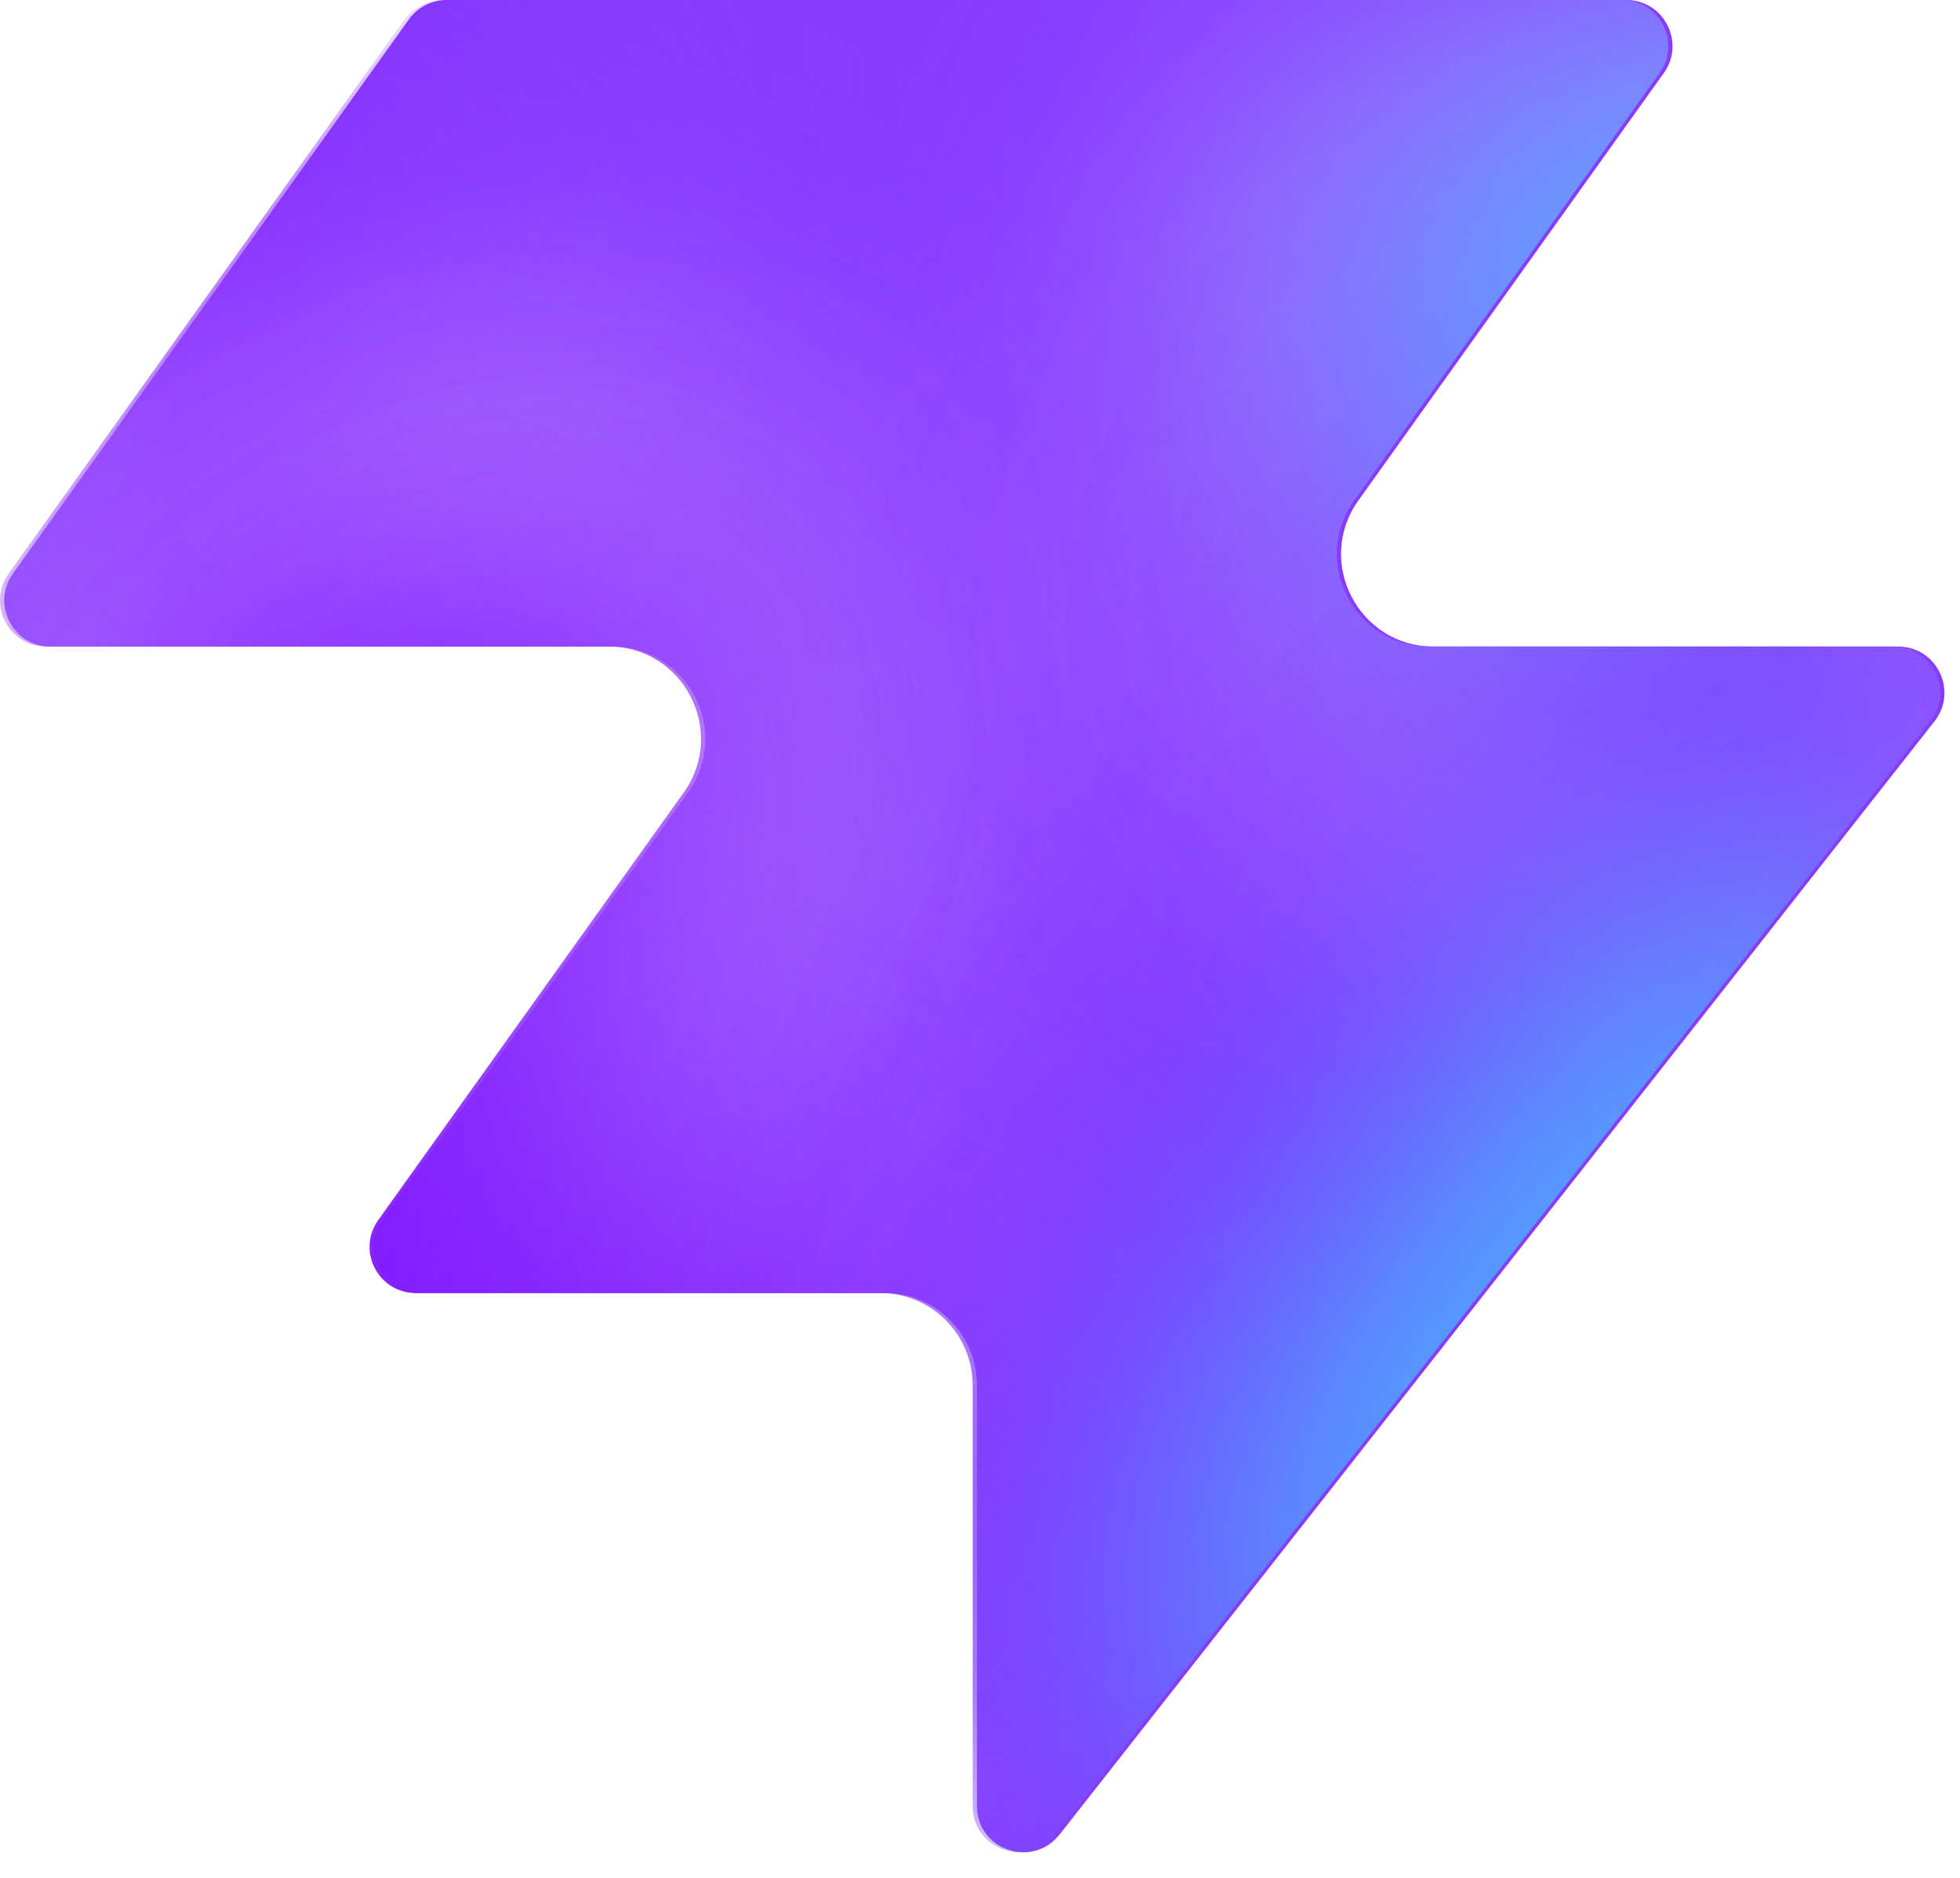
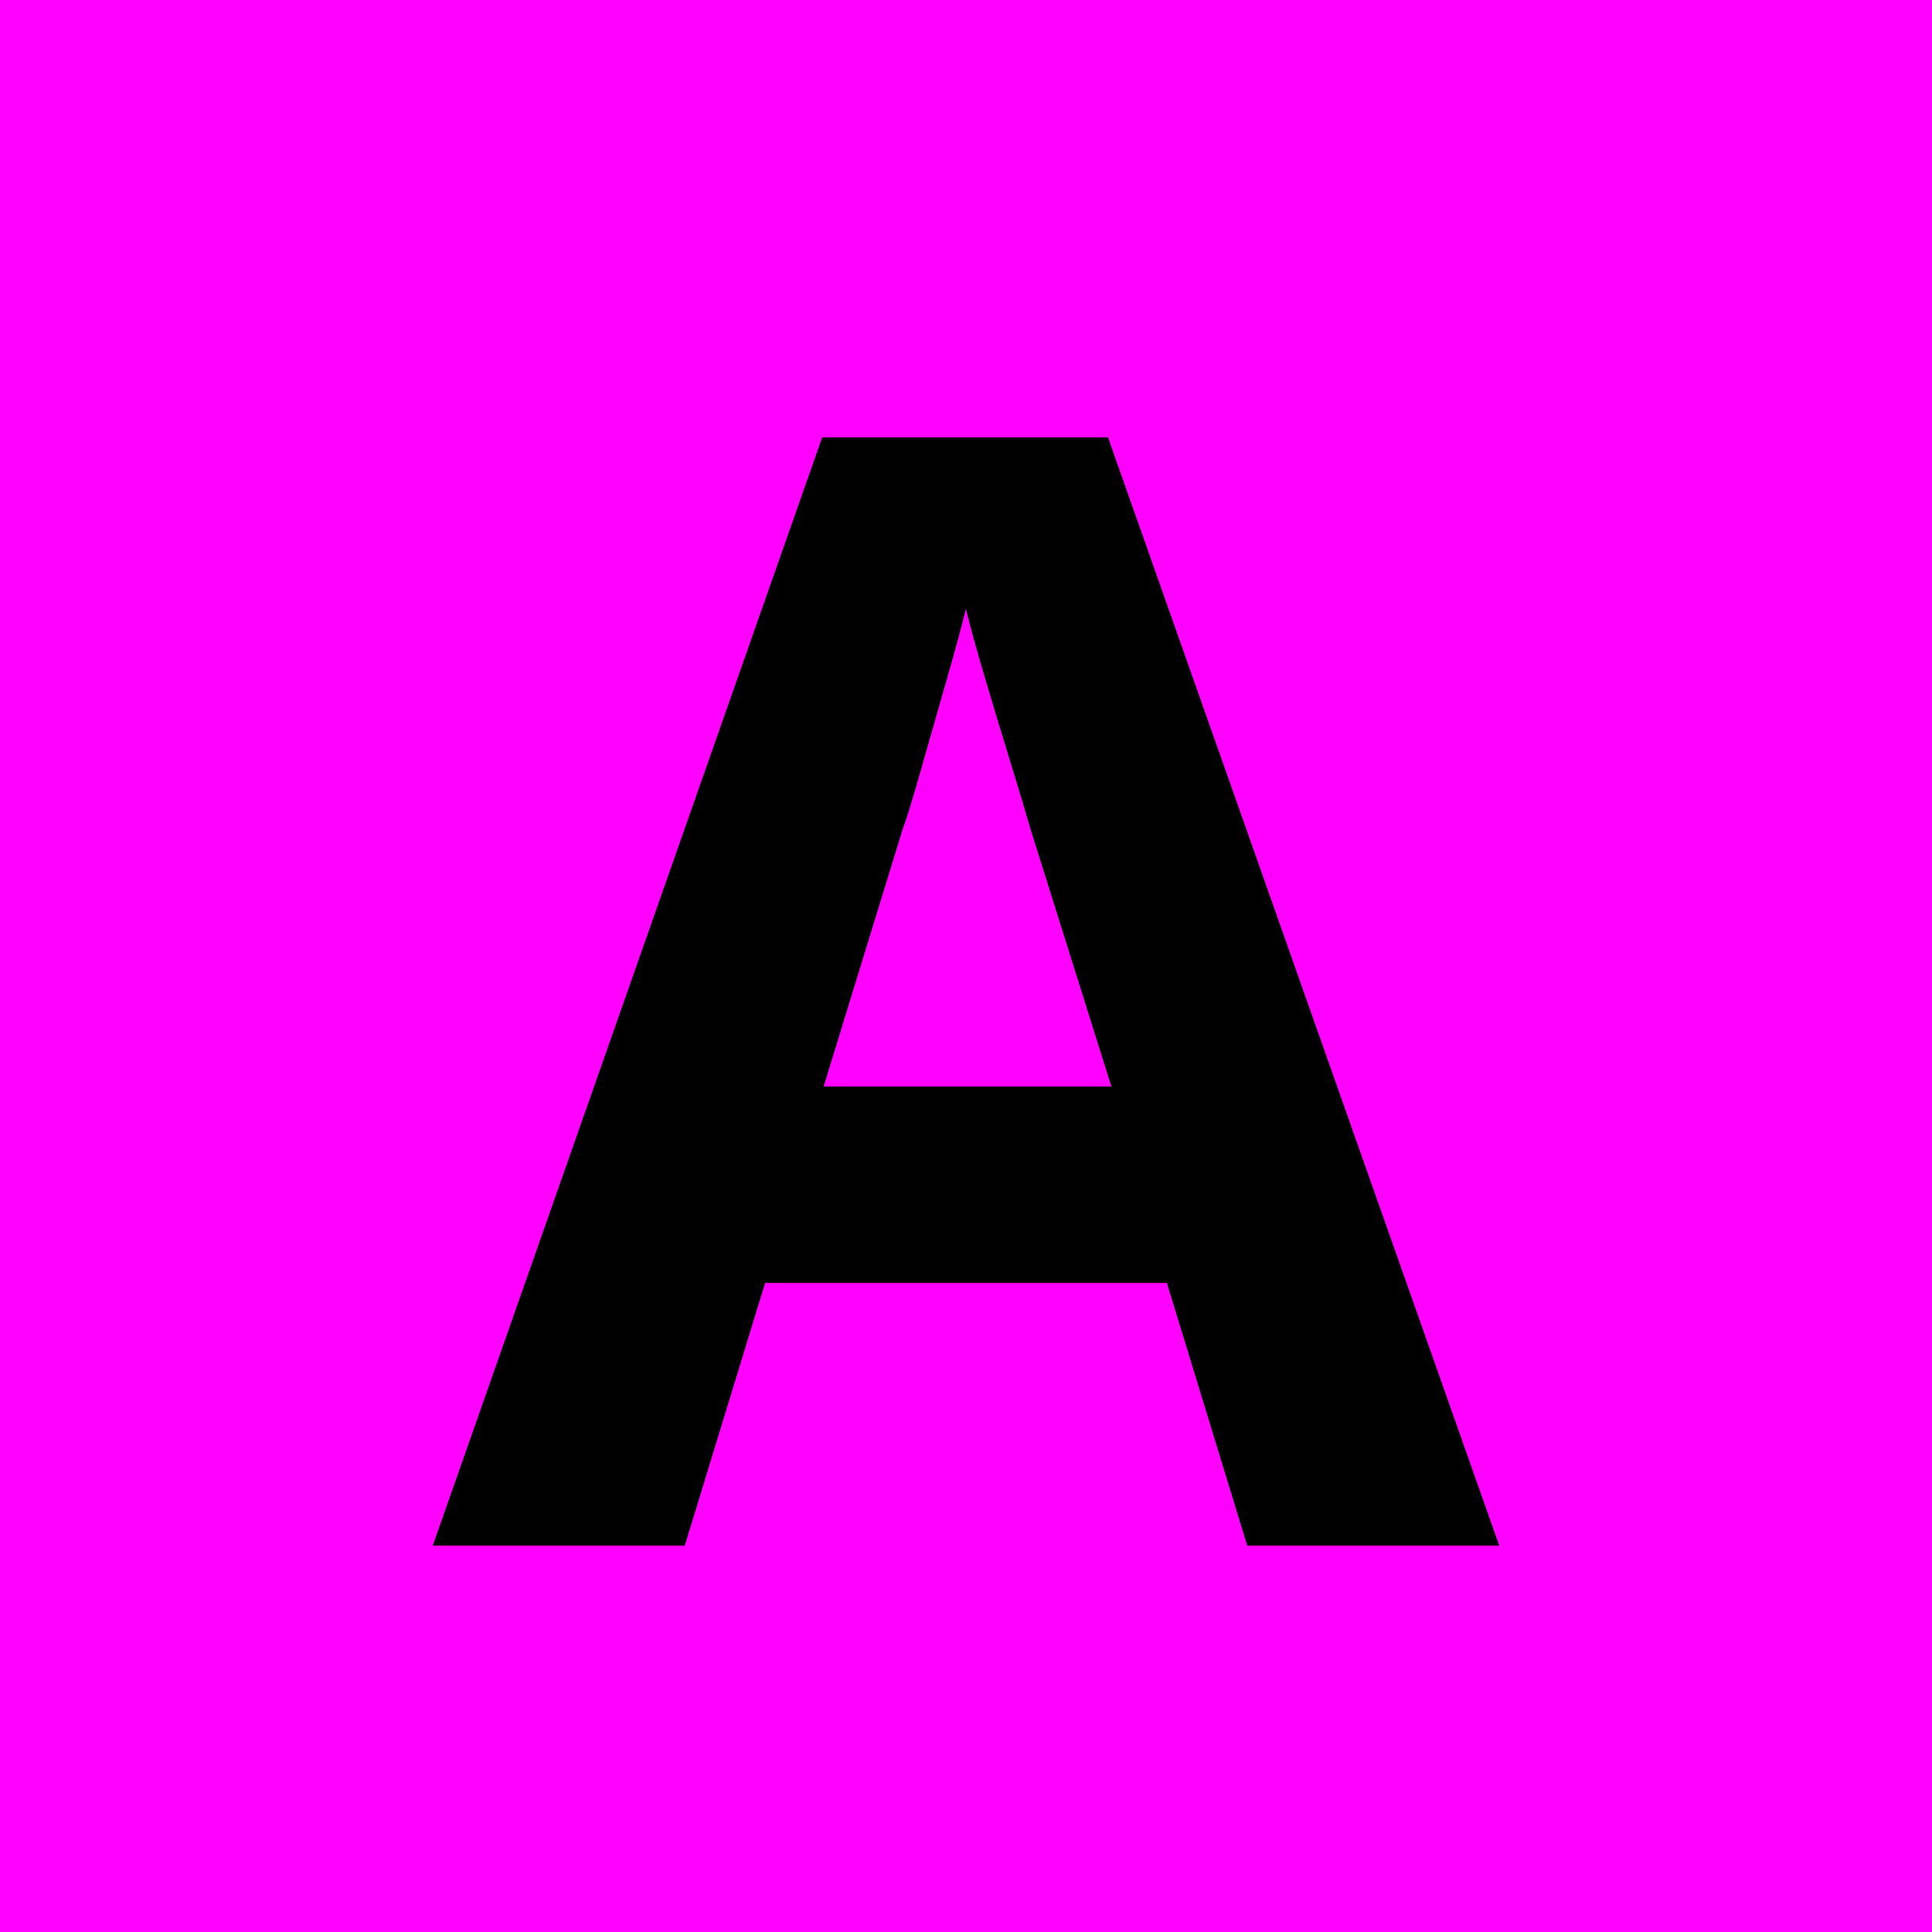
- <svg xmlns="http://www.w3.org/2000/svg" width="48" height="46" fill="none" viewBox="0 0 48 46">
-   <path fill="#863bff" d="M25.946 44.938c-.664.845-2.021.375-2.021-.698V33.937a2.26 2.26 0 0 0-2.262-2.262H10.287c-.92 0-1.456-1.04-.92-1.788l7.48-10.471c1.07-1.497 0-3.578-1.842-3.578H1.237c-.92 0-1.456-1.04-.92-1.788L10.013.474c.214-.297.556-.474.92-.474h28.894c.92 0 1.456 1.04.92 1.788l-7.48 10.471c-1.07 1.498 0 3.579 1.842 3.579h11.377c.943 0 1.473 1.088.89 1.83L25.947 44.94z" style="fill:#863bff;fill:color(display-p3 .525 .23 1);fill-opacity:1" />
-   <mask id="a" width="48" height="46" x="0" y="0" maskUnits="userSpaceOnUse" style="mask-type:alpha">
-     <path fill="#000" d="M25.842 44.938c-.664.844-2.021.375-2.021-.698V33.937a2.26 2.26 0 0 0-2.262-2.262H10.183c-.92 0-1.456-1.04-.92-1.788l7.48-10.471c1.07-1.498 0-3.579-1.842-3.579H1.133c-.92 0-1.456-1.04-.92-1.787L9.91.473c.214-.297.556-.474.92-.474h28.894c.92 0 1.456 1.04.92 1.788l-7.48 10.471c-1.07 1.498 0 3.578 1.842 3.578h11.377c.943 0 1.473 1.088.89 1.832L25.843 44.94z" style="fill:#000;fill-opacity:1" />
-   </mask>
-   <g mask="url(#a)">
-     <g filter="url(#b)">
-       <ellipse cx="5.508" cy="14.704" fill="#ede6ff" rx="5.508" ry="14.704" style="fill:#ede6ff;fill:color(display-p3 .927 .903 1);fill-opacity:1" transform="matrix(.00324 1 1 -.00324 -4.47 31.516)" />
-     </g>
-     <g filter="url(#c)">
-       <ellipse cx="10.399" cy="29.851" fill="#ede6ff" rx="10.399" ry="29.851" style="fill:#ede6ff;fill:color(display-p3 .927 .903 1);fill-opacity:1" transform="matrix(.00324 1 1 -.00324 -39.328 7.883)" />
-     </g>
-     <g filter="url(#d)">
-       <ellipse cx="5.508" cy="30.487" fill="#7e14ff" rx="5.508" ry="30.487" style="fill:#7e14ff;fill:color(display-p3 .492 .077 1);fill-opacity:1" transform="rotate(89.814 -25.913 -14.639)scale(1 -1)" />
-     </g>
-     <g filter="url(#e)">
-       <ellipse cx="5.508" cy="30.599" fill="#7e14ff" rx="5.508" ry="30.599" style="fill:#7e14ff;fill:color(display-p3 .492 .077 1);fill-opacity:1" transform="rotate(89.814 -32.644 -3.334)scale(1 -1)" />
-     </g>
-     <g filter="url(#f)">
-       <ellipse cx="5.508" cy="30.599" fill="#7e14ff" rx="5.508" ry="30.599" style="fill:#7e14ff;fill:color(display-p3 .492 .077 1);fill-opacity:1" transform="matrix(.00324 1 1 -.00324 -34.34 30.47)" />
-     </g>
-     <g filter="url(#g)">
-       <ellipse cx="14.072" cy="22.078" fill="#ede6ff" rx="14.072" ry="22.078" style="fill:#ede6ff;fill:color(display-p3 .927 .903 1);fill-opacity:1" transform="rotate(93.35 24.506 48.493)scale(-1 1)" />
-     </g>
-     <g filter="url(#h)">
-       <ellipse cx="3.47" cy="21.501" fill="#7e14ff" rx="3.47" ry="21.501" style="fill:#7e14ff;fill:color(display-p3 .492 .077 1);fill-opacity:1" transform="rotate(89.009 28.708 47.59)scale(-1 1)" />
-     </g>
-     <g filter="url(#i)">
-       <ellipse cx="3.47" cy="21.501" fill="#7e14ff" rx="3.47" ry="21.501" style="fill:#7e14ff;fill:color(display-p3 .492 .077 1);fill-opacity:1" transform="rotate(89.009 28.708 47.59)scale(-1 1)" />
-     </g>
-     <g filter="url(#j)">
-       <ellipse cx=".387" cy="8.972" fill="#7e14ff" rx="4.407" ry="29.108" style="fill:#7e14ff;fill:color(display-p3 .492 .077 1);fill-opacity:1" transform="rotate(39.51 .387 8.972)" />
-     </g>
-     <g filter="url(#k)">
-       <ellipse cx="47.523" cy="-6.092" fill="#7e14ff" rx="4.407" ry="29.108" style="fill:#7e14ff;fill:color(display-p3 .492 .077 1);fill-opacity:1" transform="rotate(37.892 47.523 -6.092)" />
-     </g>
-     <g filter="url(#l)">
-       <ellipse cx="41.412" cy="6.333" fill="#47bfff" rx="5.971" ry="9.665" style="fill:#47bfff;fill:color(display-p3 .28 .748 1);fill-opacity:1" transform="rotate(37.892 41.412 6.333)" />
-     </g>
-     <g filter="url(#m)">
-       <ellipse cx="-1.879" cy="38.332" fill="#7e14ff" rx="4.407" ry="29.108" style="fill:#7e14ff;fill:color(display-p3 .492 .077 1);fill-opacity:1" transform="rotate(37.892 -1.88 38.332)" />
-     </g>
-     <g filter="url(#n)">
-       <ellipse cx="-1.879" cy="38.332" fill="#7e14ff" rx="4.407" ry="29.108" style="fill:#7e14ff;fill:color(display-p3 .492 .077 1);fill-opacity:1" transform="rotate(37.892 -1.88 38.332)" />
-     </g>
-     <g filter="url(#o)">
-       <ellipse cx="35.651" cy="29.907" fill="#7e14ff" rx="4.407" ry="29.108" style="fill:#7e14ff;fill:color(display-p3 .492 .077 1);fill-opacity:1" transform="rotate(37.892 35.651 29.907)" />
-     </g>
-     <g filter="url(#p)">
-       <ellipse cx="38.418" cy="32.4" fill="#47bfff" rx="5.971" ry="15.297" style="fill:#47bfff;fill:color(display-p3 .28 .748 1);fill-opacity:1" transform="rotate(37.892 38.418 32.4)" />
-     </g>
-   </g>
-   <defs>
-     <filter id="b" width="60.045" height="41.654" x="-19.77" y="16.149" color-interpolation-filters="sRGB" filterUnits="userSpaceOnUse">
-       <feFlood flood-opacity="0" result="BackgroundImageFix" />
-       <feBlend in="SourceGraphic" in2="BackgroundImageFix" result="shape" />
-       <feGaussianBlur result="effect1_foregroundBlur_2002_17158" stdDeviation="7.659" />
-     </filter>
-     <filter id="c" width="90.34" height="51.437" x="-54.613" y="-7.533" color-interpolation-filters="sRGB" filterUnits="userSpaceOnUse">
-       <feFlood flood-opacity="0" result="BackgroundImageFix" />
-       <feBlend in="SourceGraphic" in2="BackgroundImageFix" result="shape" />
-       <feGaussianBlur result="effect1_foregroundBlur_2002_17158" stdDeviation="7.659" />
-     </filter>
-     <filter id="d" width="79.355" height="29.4" x="-49.64" y="2.03" color-interpolation-filters="sRGB" filterUnits="userSpaceOnUse">
-       <feFlood flood-opacity="0" result="BackgroundImageFix" />
-       <feBlend in="SourceGraphic" in2="BackgroundImageFix" result="shape" />
-       <feGaussianBlur result="effect1_foregroundBlur_2002_17158" stdDeviation="4.596" />
-     </filter>
-     <filter id="e" width="79.579" height="29.4" x="-45.045" y="20.029" color-interpolation-filters="sRGB" filterUnits="userSpaceOnUse">
-       <feFlood flood-opacity="0" result="BackgroundImageFix" />
-       <feBlend in="SourceGraphic" in2="BackgroundImageFix" result="shape" />
-       <feGaussianBlur result="effect1_foregroundBlur_2002_17158" stdDeviation="4.596" />
-     </filter>
-     <filter id="f" width="79.579" height="29.4" x="-43.513" y="21.178" color-interpolation-filters="sRGB" filterUnits="userSpaceOnUse">
-       <feFlood flood-opacity="0" result="BackgroundImageFix" />
-       <feBlend in="SourceGraphic" in2="BackgroundImageFix" result="shape" />
-       <feGaussianBlur result="effect1_foregroundBlur_2002_17158" stdDeviation="4.596" />
-     </filter>
-     <filter id="g" width="74.749" height="58.852" x="15.756" y="-17.901" color-interpolation-filters="sRGB" filterUnits="userSpaceOnUse">
-       <feFlood flood-opacity="0" result="BackgroundImageFix" />
-       <feBlend in="SourceGraphic" in2="BackgroundImageFix" result="shape" />
-       <feGaussianBlur result="effect1_foregroundBlur_2002_17158" stdDeviation="7.659" />
-     </filter>
-     <filter id="h" width="61.377" height="25.362" x="23.548" y="2.284" color-interpolation-filters="sRGB" filterUnits="userSpaceOnUse">
-       <feFlood flood-opacity="0" result="BackgroundImageFix" />
-       <feBlend in="SourceGraphic" in2="BackgroundImageFix" result="shape" />
-       <feGaussianBlur result="effect1_foregroundBlur_2002_17158" stdDeviation="4.596" />
-     </filter>
-     <filter id="i" width="61.377" height="25.362" x="23.548" y="2.284" color-interpolation-filters="sRGB" filterUnits="userSpaceOnUse">
-       <feFlood flood-opacity="0" result="BackgroundImageFix" />
-       <feBlend in="SourceGraphic" in2="BackgroundImageFix" result="shape" />
-       <feGaussianBlur result="effect1_foregroundBlur_2002_17158" stdDeviation="4.596" />
-     </filter>
-     <filter id="j" width="56.045" height="63.649" x="-27.636" y="-22.853" color-interpolation-filters="sRGB" filterUnits="userSpaceOnUse">
-       <feFlood flood-opacity="0" result="BackgroundImageFix" />
-       <feBlend in="SourceGraphic" in2="BackgroundImageFix" result="shape" />
-       <feGaussianBlur result="effect1_foregroundBlur_2002_17158" stdDeviation="4.596" />
-     </filter>
-     <filter id="k" width="54.814" height="64.646" x="20.116" y="-38.415" color-interpolation-filters="sRGB" filterUnits="userSpaceOnUse">
-       <feFlood flood-opacity="0" result="BackgroundImageFix" />
-       <feBlend in="SourceGraphic" in2="BackgroundImageFix" result="shape" />
-       <feGaussianBlur result="effect1_foregroundBlur_2002_17158" stdDeviation="4.596" />
-     </filter>
-     <filter id="l" width="33.541" height="35.313" x="24.641" y="-11.323" color-interpolation-filters="sRGB" filterUnits="userSpaceOnUse">
-       <feFlood flood-opacity="0" result="BackgroundImageFix" />
-       <feBlend in="SourceGraphic" in2="BackgroundImageFix" result="shape" />
-       <feGaussianBlur result="effect1_foregroundBlur_2002_17158" stdDeviation="4.596" />
-     </filter>
-     <filter id="m" width="54.814" height="64.646" x="-29.286" y="6.009" color-interpolation-filters="sRGB" filterUnits="userSpaceOnUse">
-       <feFlood flood-opacity="0" result="BackgroundImageFix" />
-       <feBlend in="SourceGraphic" in2="BackgroundImageFix" result="shape" />
-       <feGaussianBlur result="effect1_foregroundBlur_2002_17158" stdDeviation="4.596" />
-     </filter>
-     <filter id="n" width="54.814" height="64.646" x="-29.286" y="6.009" color-interpolation-filters="sRGB" filterUnits="userSpaceOnUse">
-       <feFlood flood-opacity="0" result="BackgroundImageFix" />
-       <feBlend in="SourceGraphic" in2="BackgroundImageFix" result="shape" />
-       <feGaussianBlur result="effect1_foregroundBlur_2002_17158" stdDeviation="4.596" />
-     </filter>
-     <filter id="o" width="54.814" height="64.646" x="8.244" y="-2.416" color-interpolation-filters="sRGB" filterUnits="userSpaceOnUse">
-       <feFlood flood-opacity="0" result="BackgroundImageFix" />
-       <feBlend in="SourceGraphic" in2="BackgroundImageFix" result="shape" />
-       <feGaussianBlur result="effect1_foregroundBlur_2002_17158" stdDeviation="4.596" />
-     </filter>
-     <filter id="p" width="39.409" height="43.623" x="18.713" y="10.588" color-interpolation-filters="sRGB" filterUnits="userSpaceOnUse">
-       <feFlood flood-opacity="0" result="BackgroundImageFix" />
-       <feBlend in="SourceGraphic" in2="BackgroundImageFix" result="shape" />
-       <feGaussianBlur result="effect1_foregroundBlur_2002_17158" stdDeviation="4.596" />
-     </filter>
-   </defs>
+ <svg xmlns="http://www.w3.org/2000/svg" viewBox="0 0 100 100">
+   <rect width="100" height="100" fill="#FF00FF" />
+   <text x="50" y="80" font-family="Impact, 'Arial Black', sans-serif" font-size="80" font-weight="900" fill="#000000" text-anchor="middle">A</text>
</svg>
